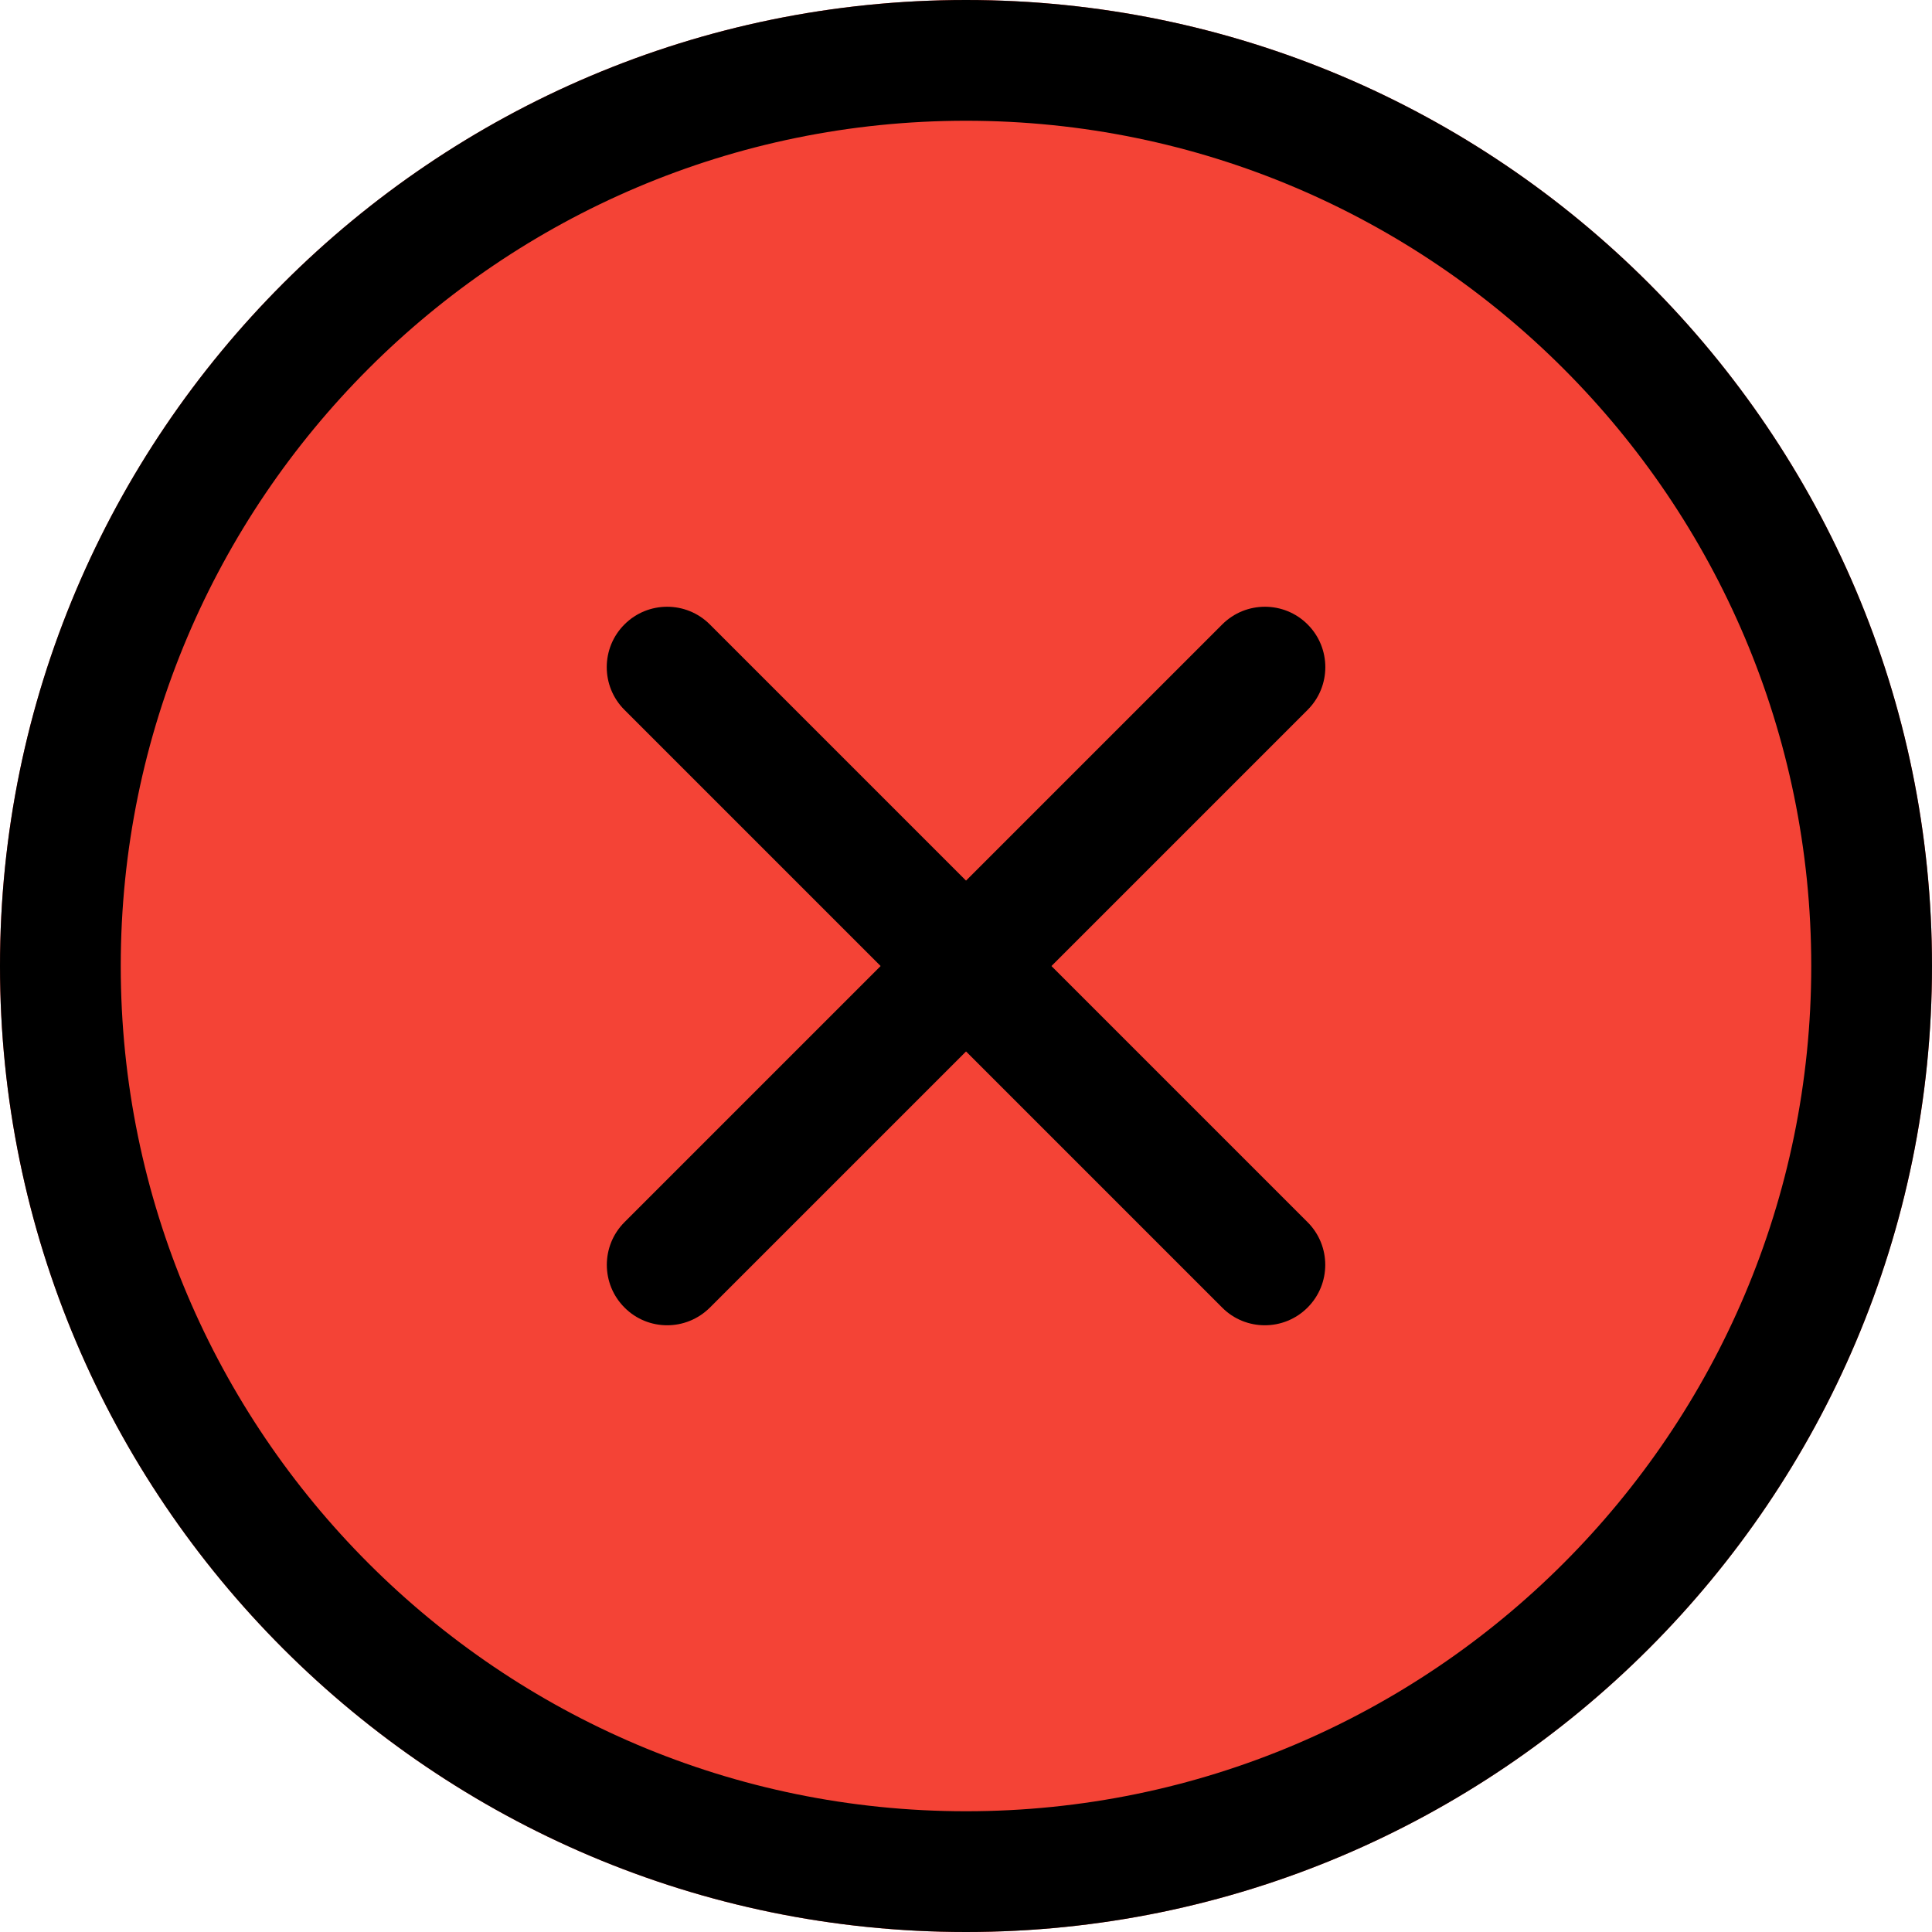
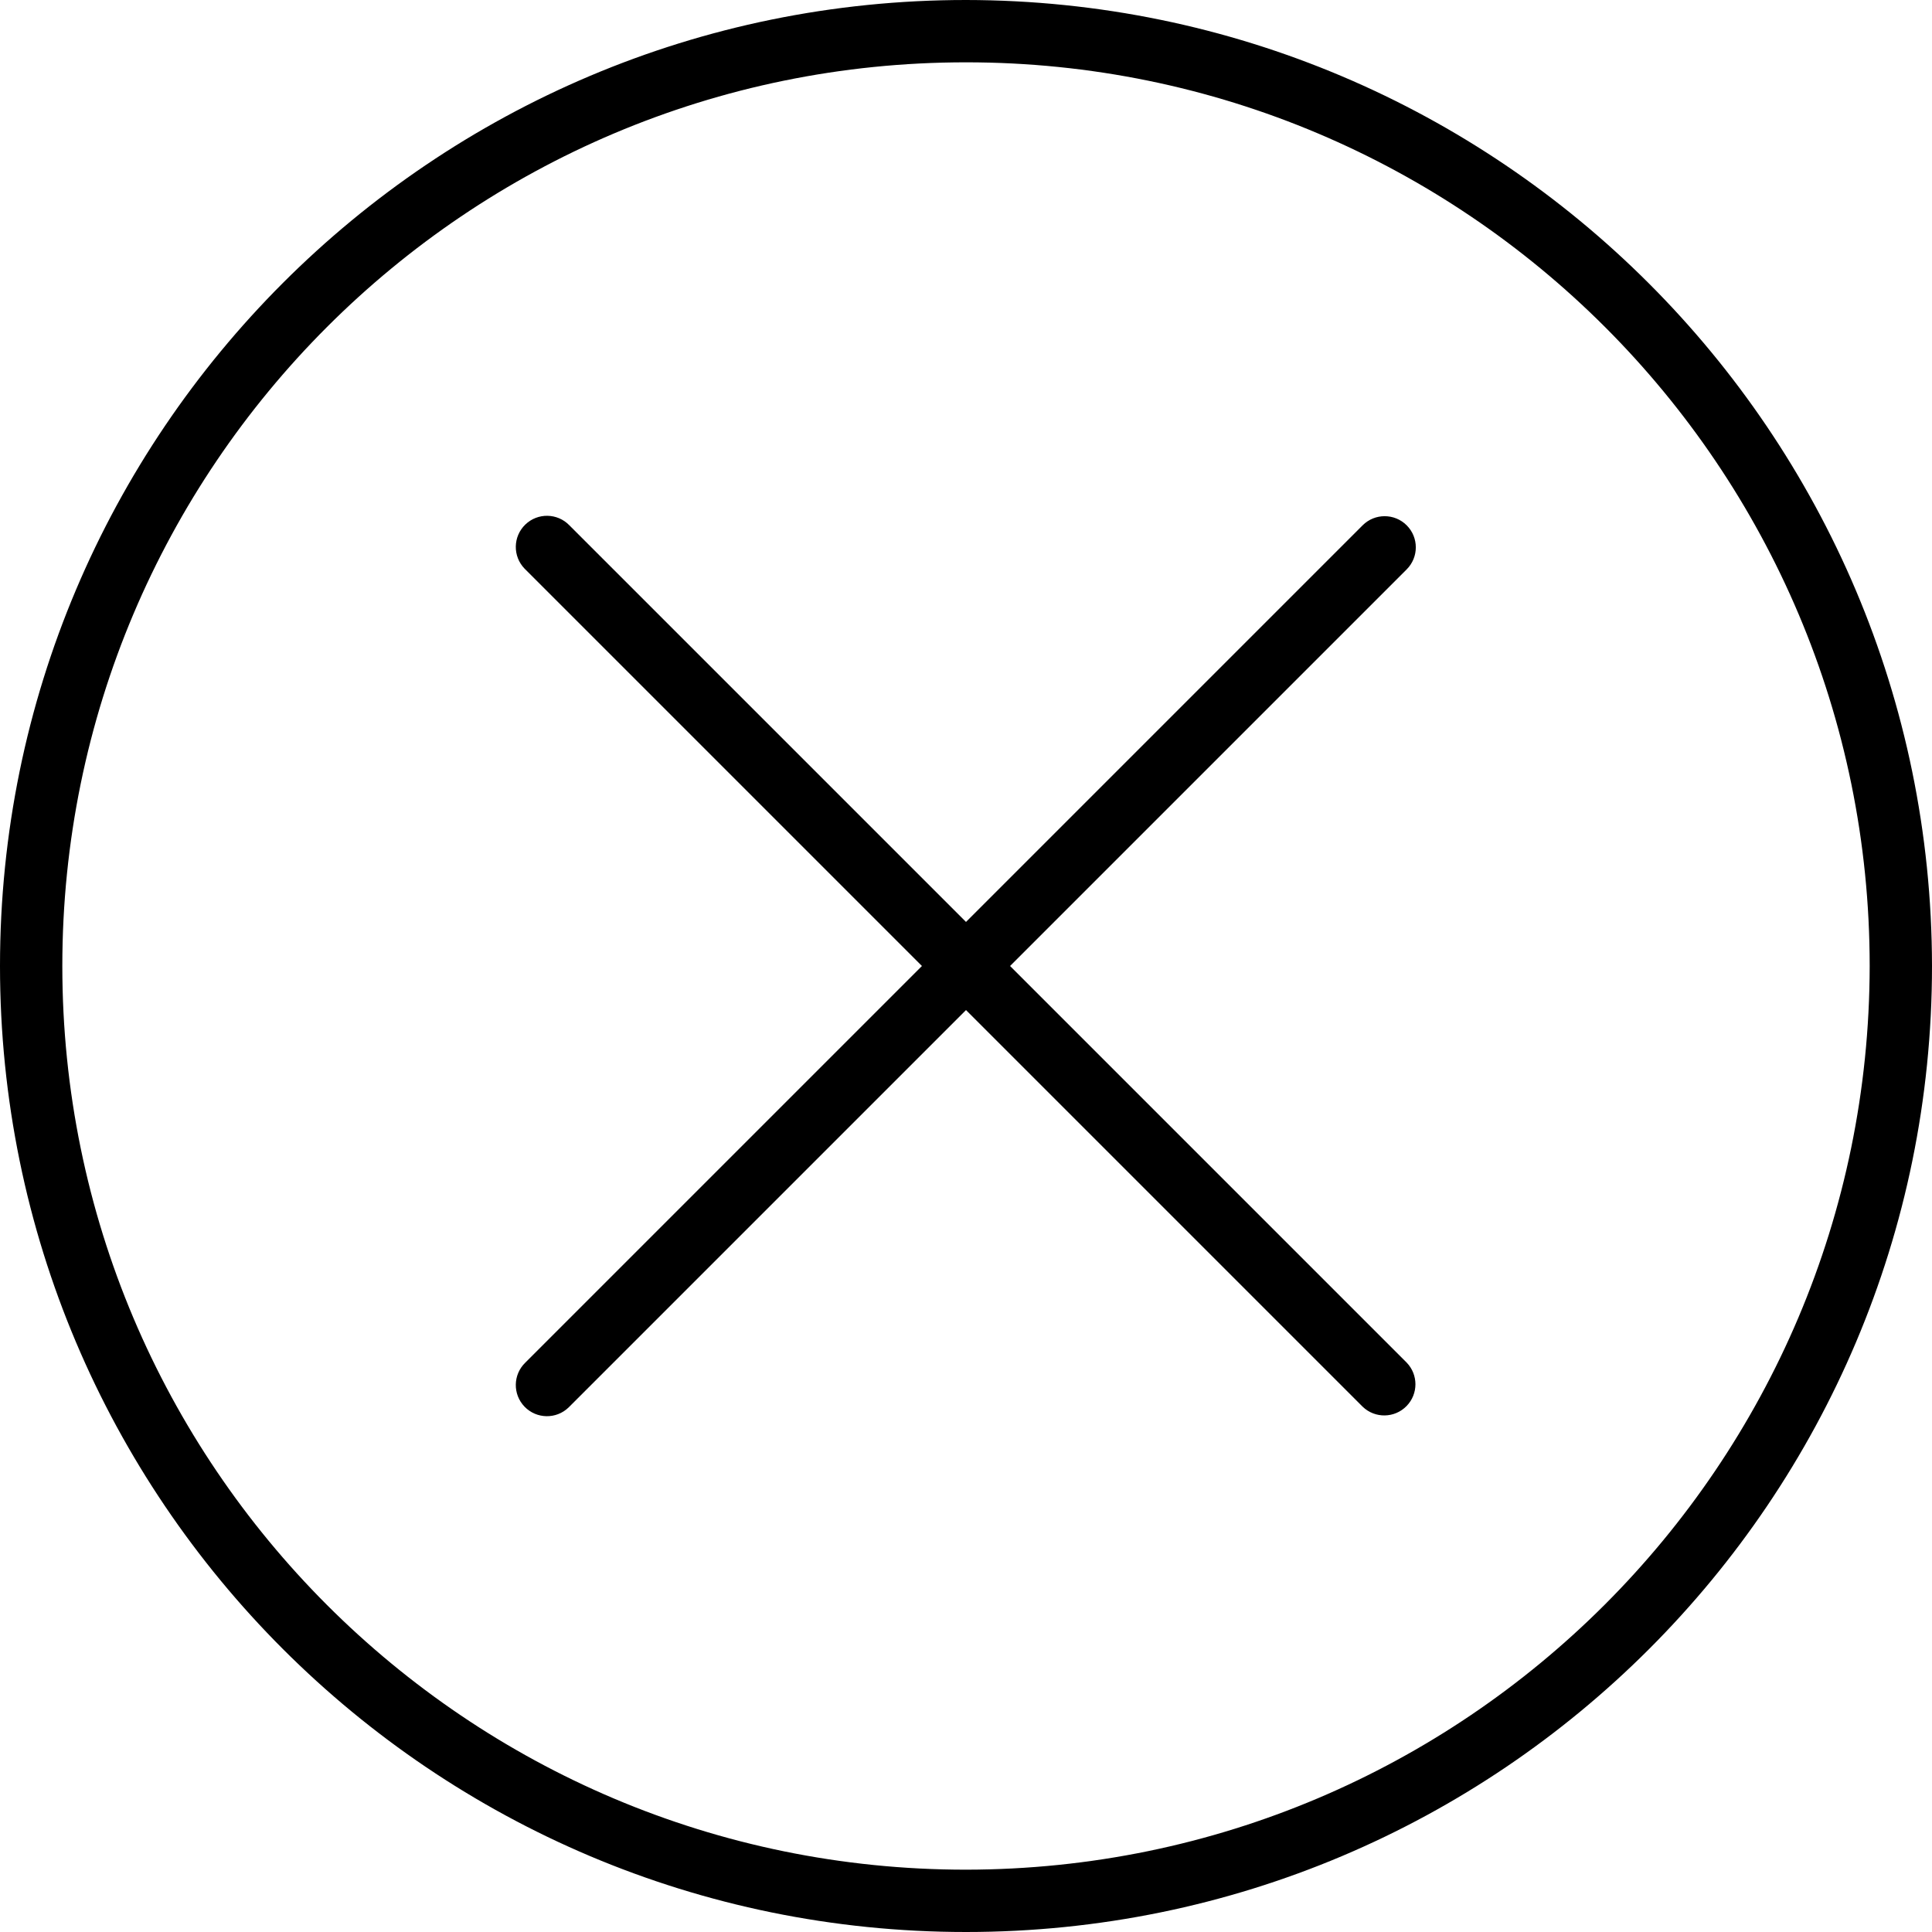
- <svg xmlns="http://www.w3.org/2000/svg" height="512pt" viewBox="0 0 512 512" width="512pt">
-   <path d="m256 0c-141.164 0-256 114.836-256 256s114.836 256 256 256 256-114.836 256-256-114.836-256-256-256zm0 0" fill="#f44336" />
-   <path d="m256 512c-141.164 0-256-114.836-256-256s114.836-256 256-256 256 114.836 256 256-114.836 256-256 256zm0-480c-123.52 0-224 100.48-224 224s100.48 224 224 224 224-100.48 224-224-100.48-224-224-224zm0 0" />
-   <path d="m176.812 351.211c-4.098 0-8.195-1.559-11.309-4.695-6.25-6.25-6.25-16.383 0-22.633l158.398-158.398c6.254-6.254 16.387-6.254 22.637 0 6.25 6.25 6.25 16.383 0 22.633l-158.402 158.398c-3.156 3.137-7.25 4.695-11.324 4.695zm0 0" />
-   <path d="m335.188 351.211c-4.094 0-8.191-1.559-11.305-4.695l-158.398-158.398c-6.254-6.25-6.254-16.383 0-22.633 6.25-6.254 16.383-6.254 22.633 0l158.398 158.398c6.254 6.25 6.254 16.383 0 22.633-3.133 3.137-7.23 4.695-11.328 4.695zm0 0" />
+ <svg xmlns="http://www.w3.org/2000/svg" version="1.1" id="Capa_1" x="0px" y="0px" viewBox="0 0 496 496" style="enable-background:new 0 0 496 496;" xml:space="preserve">
+   <g>
+     <g>
+       <g>
+         <path d="M248,0C111.033,0,0,111.033,0,248s111.033,248,248,248s248-111.033,248-248C495.841,111.099,384.901,0.159,248,0z      M248,480C119.87,480,16,376.13,16,248S119.87,16,248,16s232,103.87,232,232C479.859,376.072,376.072,479.859,248,480z" />
+         <path d="M361.136,134.864c-3.124-3.123-8.188-3.123-11.312,0L248,236.688L146.176,134.864c-3.069-3.178-8.134-3.266-11.312-0.197     c-3.178,3.069-3.266,8.134-0.197,11.312c0.064,0.067,0.13,0.132,0.197,0.197L236.688,248L134.864,349.824     c-3.178,3.07-3.266,8.134-0.196,11.312c3.07,3.178,8.134,3.266,11.312,0.196c0.067-0.064,0.132-0.13,0.196-0.196L248,259.312     l101.824,101.824c3.178,3.07,8.242,2.982,11.312-0.196c2.995-3.1,2.995-8.016,0-11.116L259.312,248l101.824-101.824     C364.259,143.052,364.259,137.988,361.136,134.864z" />
+       </g>
+     </g>
+   </g>
+   <g>
+ </g>
+   <g>
+ </g>
+   <g>
+ </g>
+   <g>
+ </g>
+   <g>
+ </g>
+   <g>
+ </g>
+   <g>
+ </g>
+   <g>
+ </g>
+   <g>
+ </g>
+   <g>
+ </g>
+   <g>
+ </g>
+   <g>
+ </g>
+   <g>
+ </g>
+   <g>
+ </g>
+   <g>
+ </g>
</svg>
